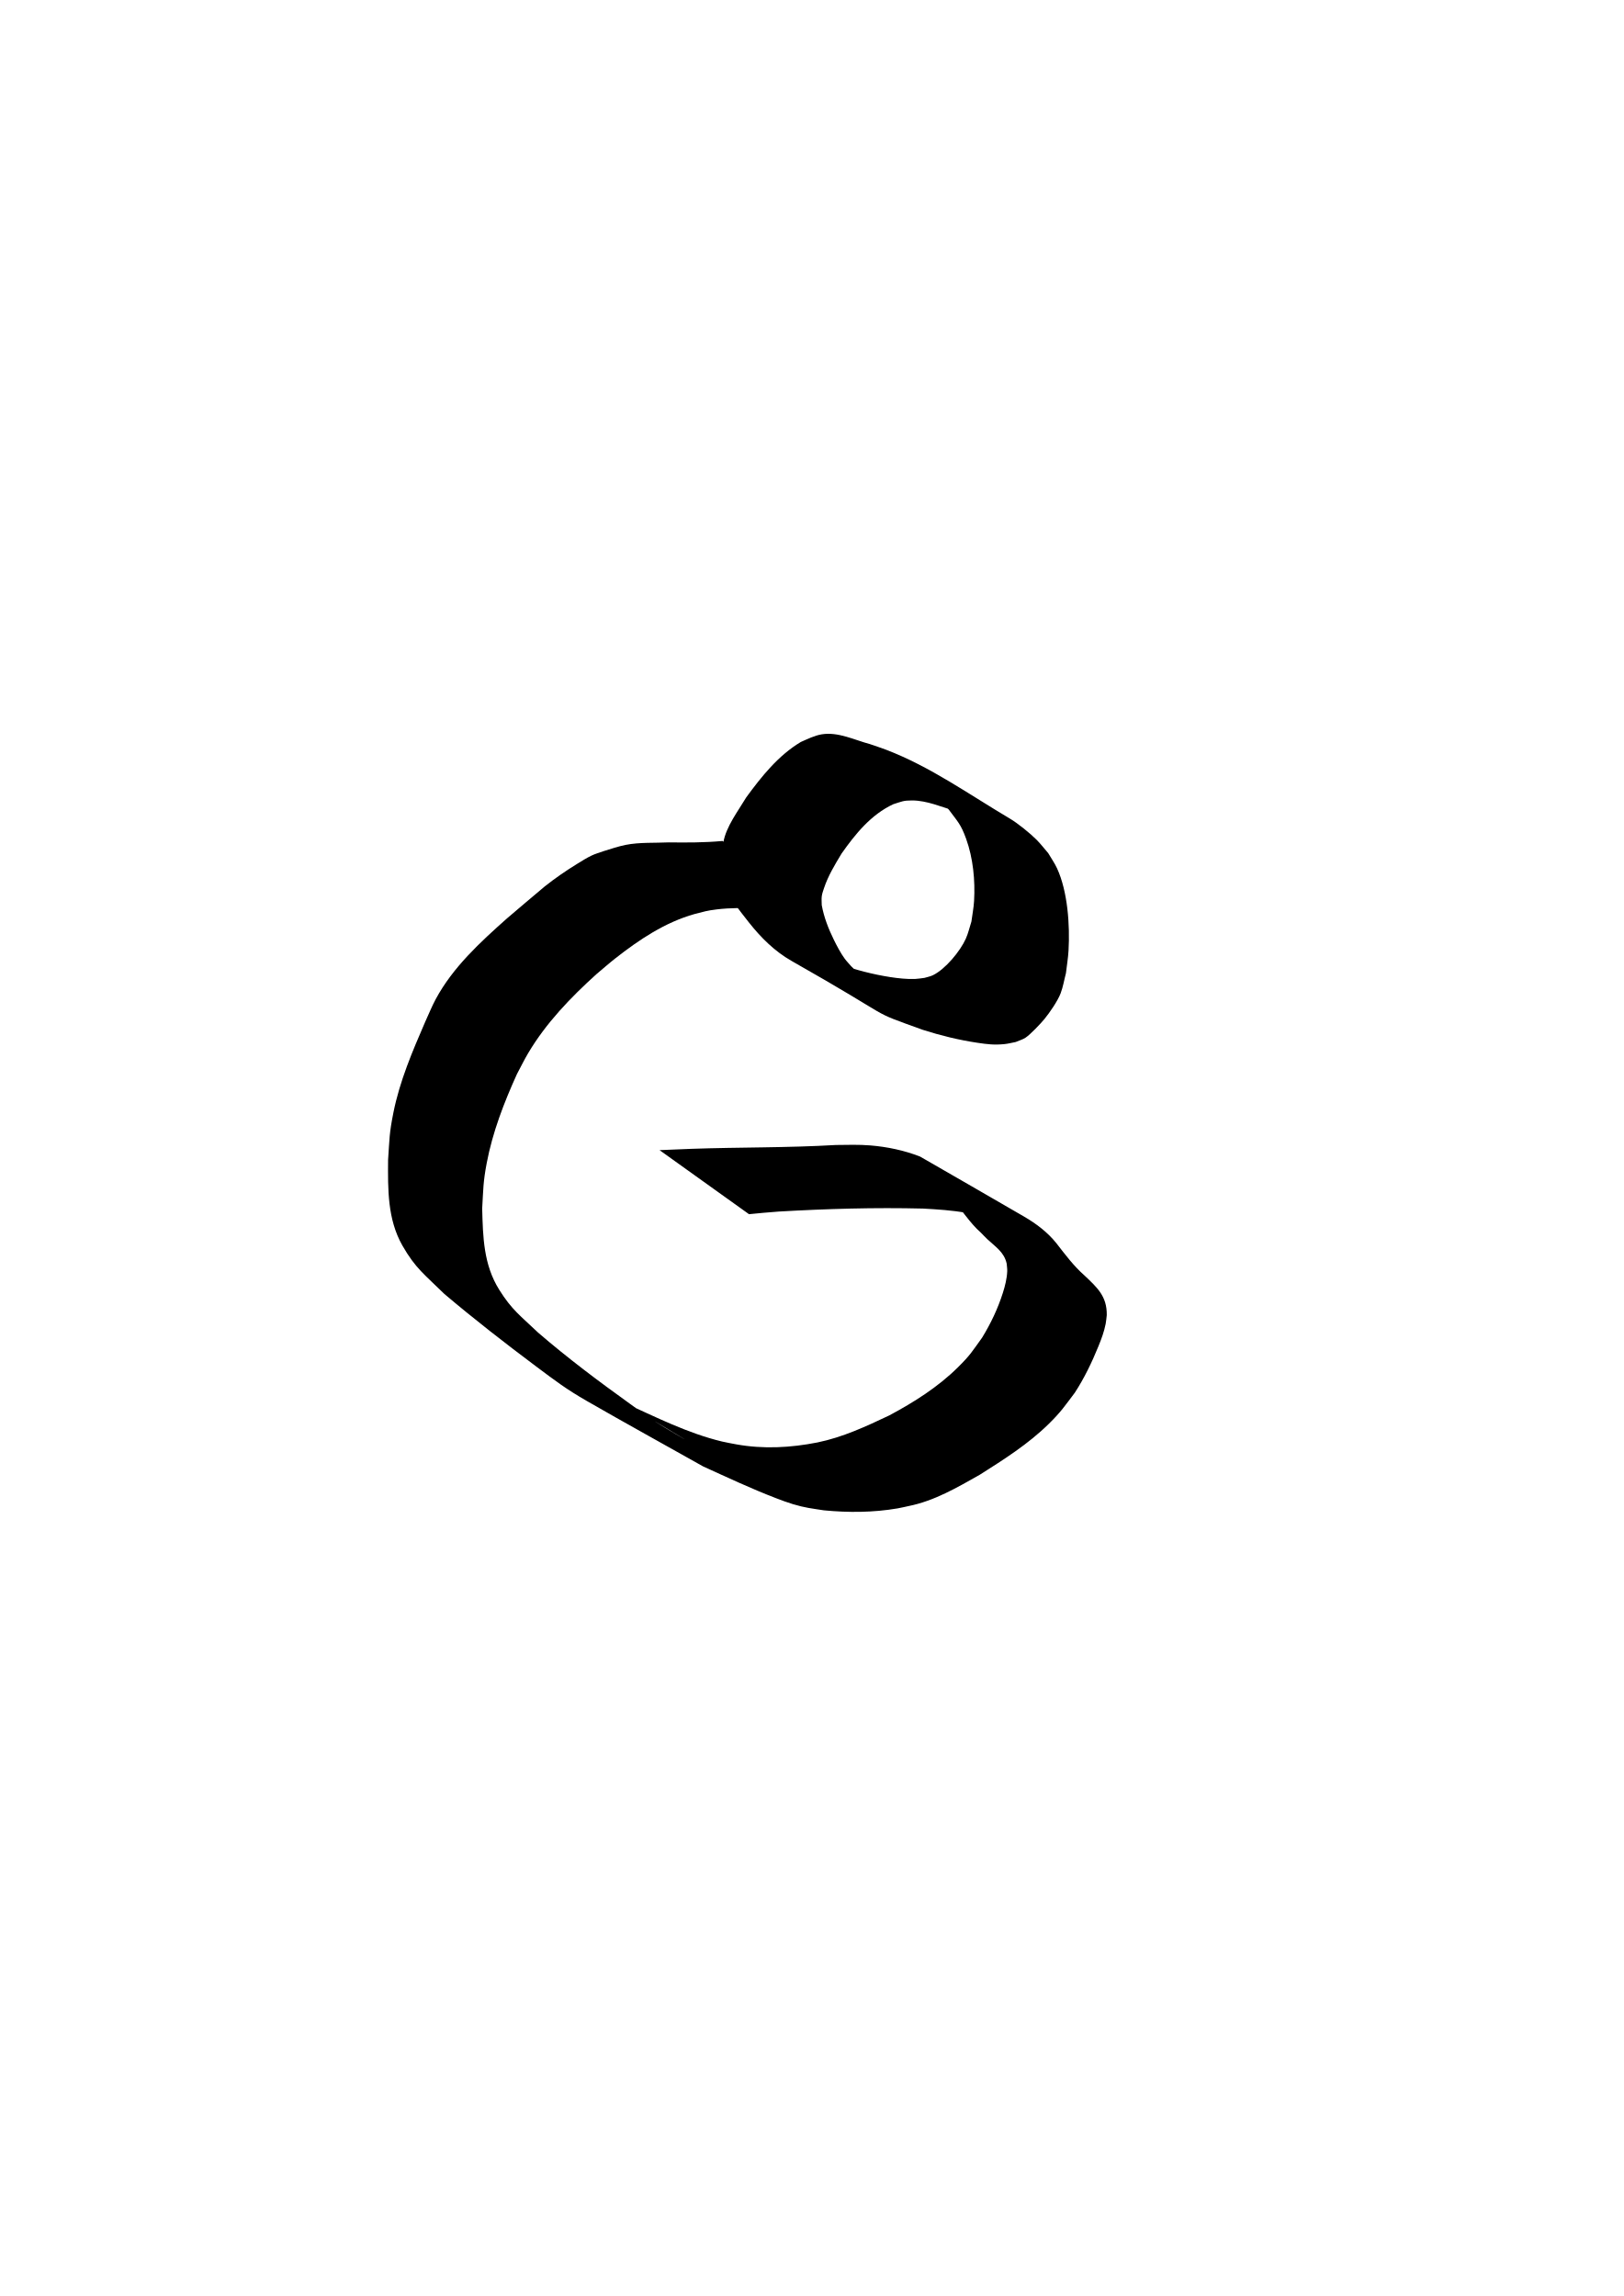
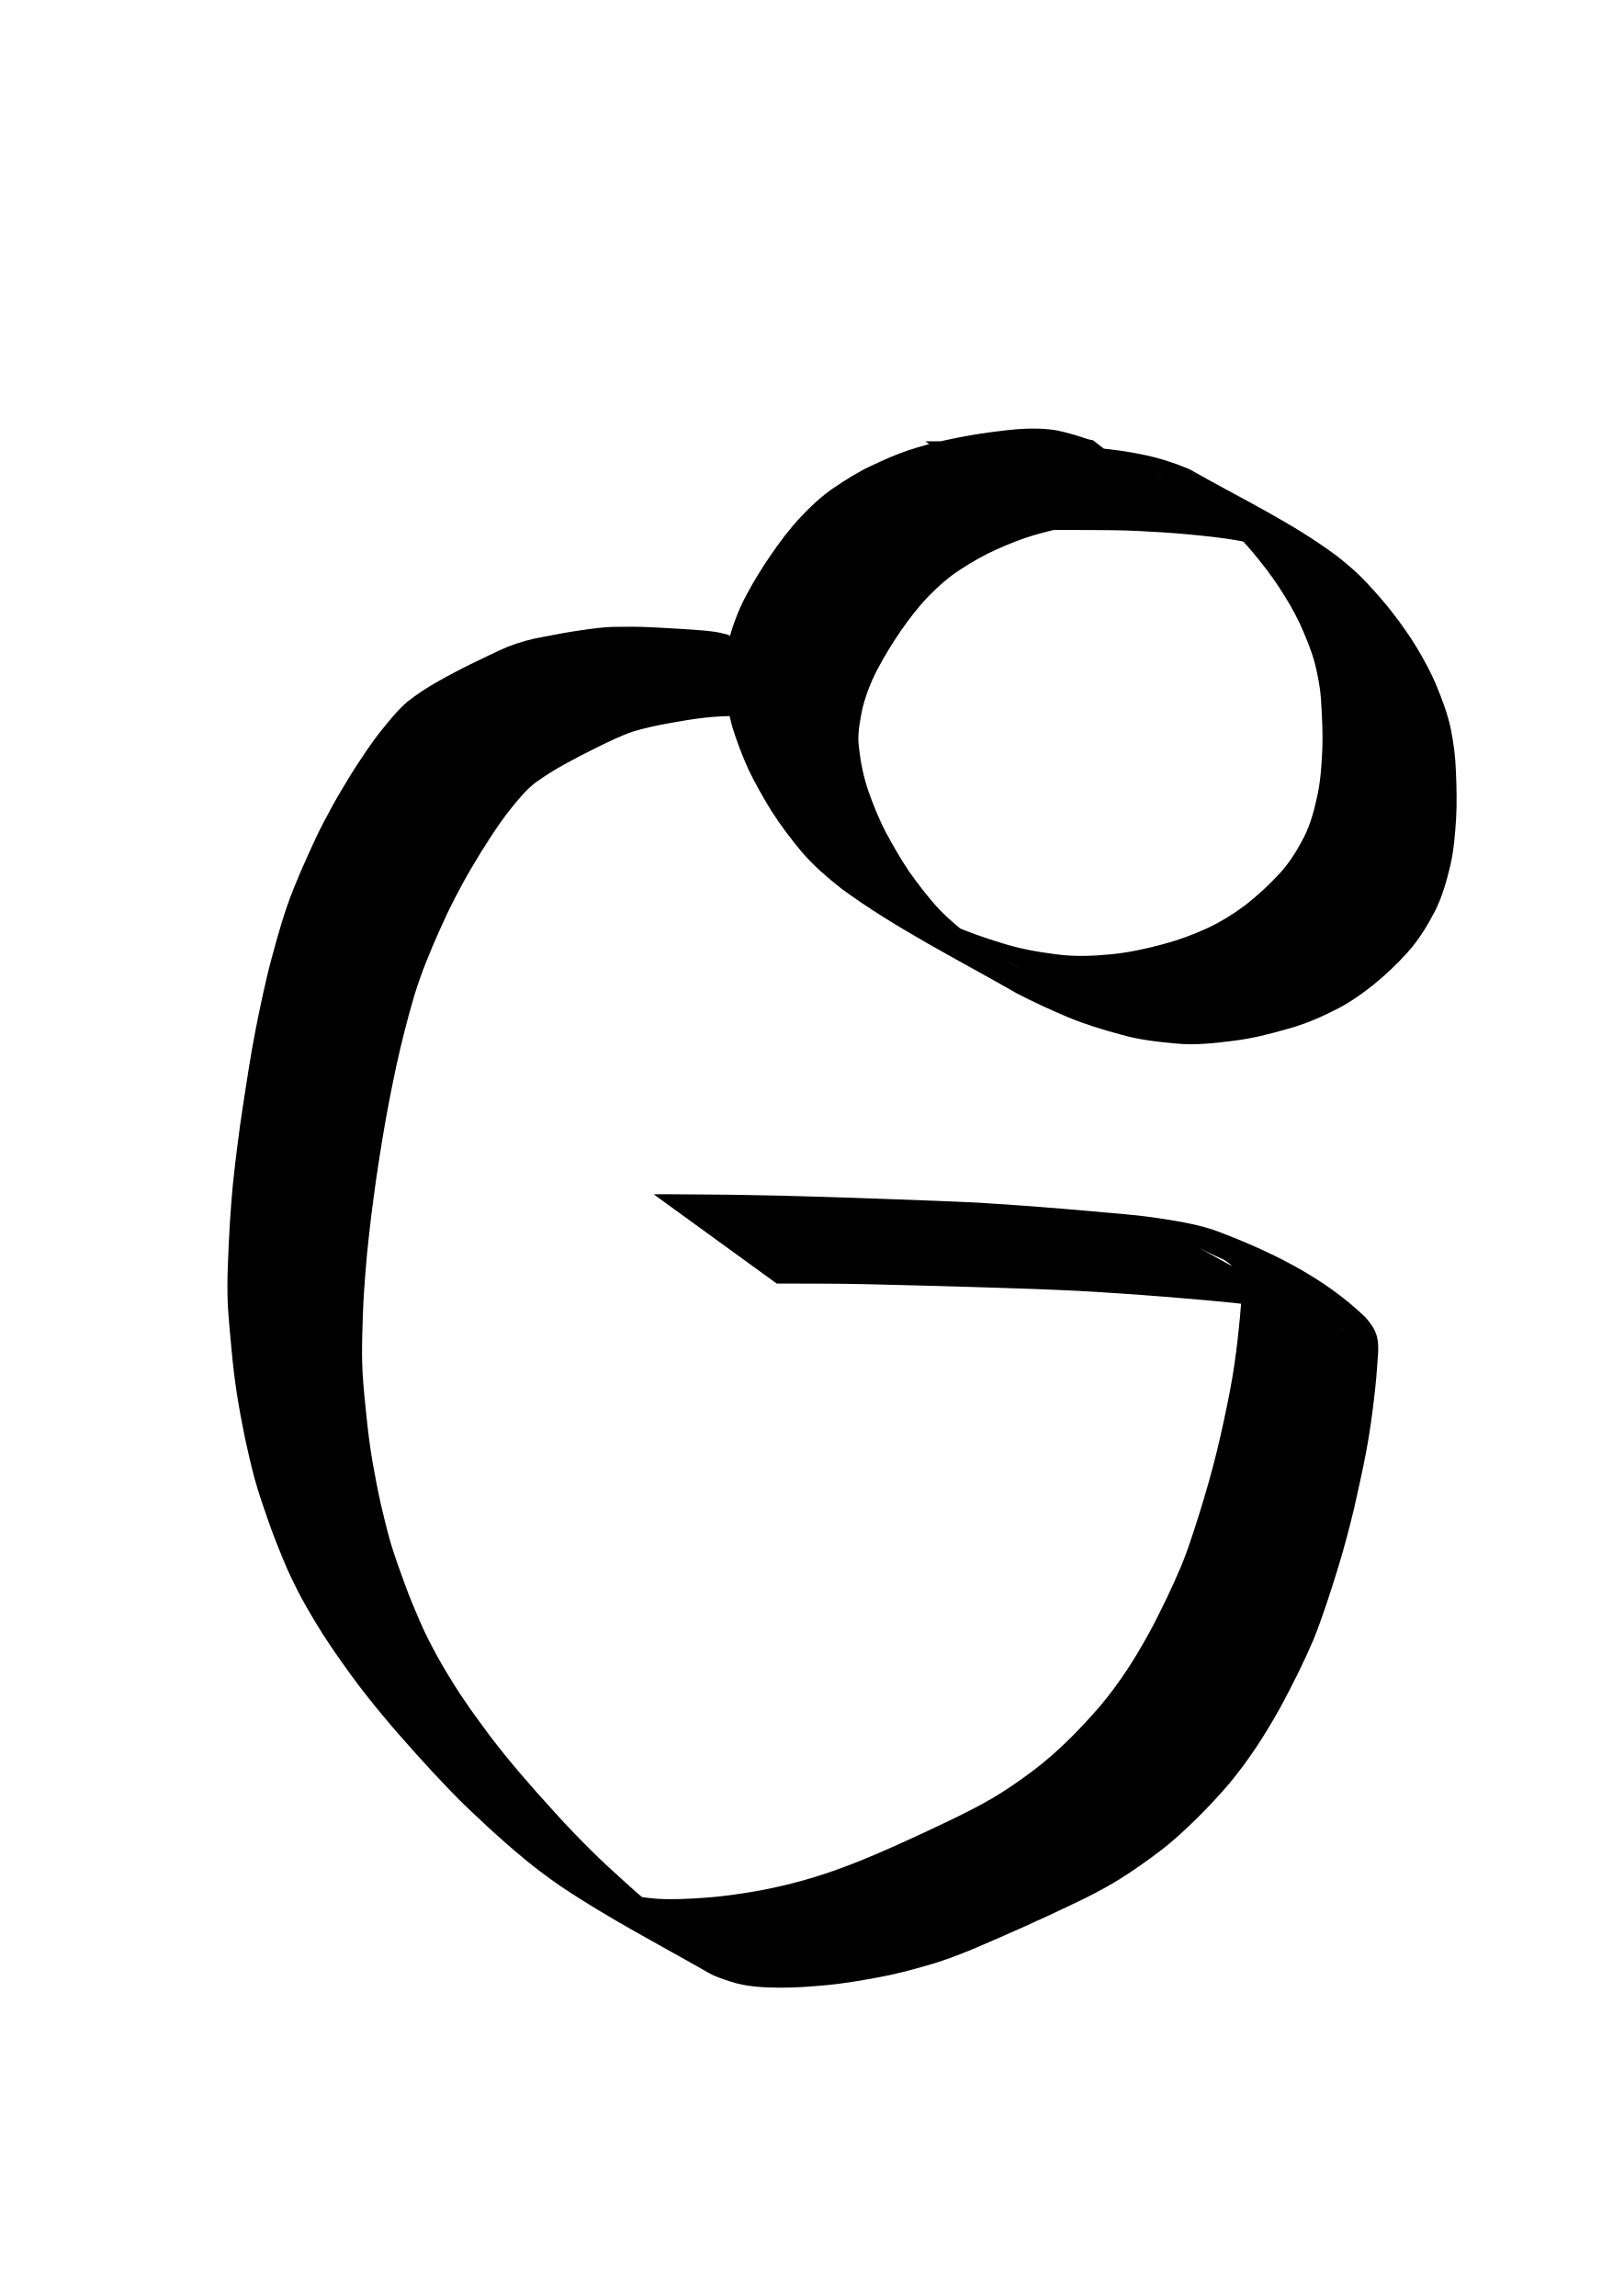
- <svg xmlns="http://www.w3.org/2000/svg" width="210mm" height="297mm" viewBox="0 0 210 297" version="1.1" id="svg1">
-   <defs id="defs1" />
+ <svg xmlns="http://www.w3.org/2000/svg" width="210mm" height="297mm" viewBox="0 0 210 297" version="1.1" id="svg5">
+   <defs id="defs2" />
  <g id="layer1">
-     <path style="fill:#000000;fill-opacity:1;fill-rule:nonzero;stroke:none;stroke-width:0.265" id="path2" d="m 91.079,110.961 c 0.21,0.317 0.424,0.631 0.63,0.95 0.547,0.851 1.048,1.732 1.601,2.58 1.094,1.676 2.305,3.255 3.544,4.824 1.559,1.973 3.342,3.75 5.547,5 14.241,8.072 9.398,6.169 16.948,8.899 2.307,0.739 4.668,1.317 7.064,1.675 1.313,0.196 2.186,0.303 3.496,0.171 0.489,-0.049 0.966,-0.179 1.449,-0.269 0.429,-0.189 0.896,-0.307 1.287,-0.567 0.633,-0.421 1.975,-1.841 2.442,-2.414 0.68,-0.833 1.708,-2.323 2.086,-3.315 0.32,-0.841 0.459,-1.74 0.689,-2.61 0.112,-0.977 0.28,-1.95 0.336,-2.932 0.186,-3.266 -0.098,-7.604 -1.482,-10.621 -0.317,-0.692 -0.765,-1.316 -1.148,-1.975 -0.5,-0.575 -0.962,-1.184 -1.499,-1.725 -0.813,-0.82 -2.435,-2.136 -3.434,-2.728 -5.357,-3.175 -10.299,-6.727 -16.046,-8.926 -0.691,-0.265 -1.397,-0.487 -2.096,-0.731 -1.995,-0.529 -4.078,-1.602 -6.212,-1.258 -0.93,0.15 -1.863,0.622 -2.713,0.992 -2.924,1.757 -5.058,4.441 -7.046,7.153 -1.051,1.765 -2.621,3.787 -2.974,5.861 -0.083,0.487 -0.071,0.985 -0.107,1.477 0.099,0.59 0.162,1.187 0.298,1.77 0.244,1.047 0.719,2.343 1.127,3.343 0.249,0.61 0.849,1.952 1.202,2.554 0.234,0.399 0.514,0.768 0.772,1.152 2.041,2.442 4.794,4.11 7.433,5.822 0,0 12.941,5.029 12.941,5.029 v 0 c -2.49,-1.542 -5.048,-3.041 -7.119,-5.146 -0.28,-0.326 -0.584,-0.632 -0.839,-0.977 -0.515,-0.695 -1.039,-1.694 -1.413,-2.457 -0.7,-1.429 -1.28,-2.908 -1.564,-4.48 0.001,-0.383 -0.046,-0.77 0.004,-1.15 0.047,-0.356 0.173,-0.697 0.286,-1.037 0.528,-1.594 1.413,-3.053 2.275,-4.482 1.787,-2.538 3.811,-5.042 6.686,-6.383 1.105,-0.343 1.276,-0.49 2.434,-0.488 1.935,0.004 3.786,0.848 5.607,1.368 0.674,0.264 1.358,0.503 2.021,0.792 3.628,1.582 12.554,6.941 -8.061,-4.931 -0.625,-0.36 1.238,0.742 1.832,1.151 1.68,1.159 1.842,1.409 3.336,2.792 1.175,1.589 1.564,1.88 2.252,3.784 0.909,2.516 1.182,5.385 1.031,8.042 -0.051,0.896 -0.231,1.78 -0.346,2.67 -0.24,0.736 -0.404,1.501 -0.719,2.208 -0.718,1.608 -2.646,3.956 -4.272,4.738 -0.339,0.163 -0.717,0.225 -1.076,0.337 -0.418,0.048 -0.833,0.127 -1.253,0.143 -1.008,0.037 -2.177,-0.09 -3.162,-0.243 -2.284,-0.356 -4.529,-0.936 -6.703,-1.723 -5.959,-2.396 -3.267,-1.467 7.079,4.745 0.586,0.352 -1.185,-0.685 -1.759,-1.055 -0.484,-0.312 -0.968,-0.627 -1.413,-0.992 -0.817,-0.668 -1.763,-1.739 -2.474,-2.503 -1.231,-1.463 -2.452,-2.936 -3.474,-4.558 -0.272,-0.432 -0.501,-0.891 -0.754,-1.335 -0.829,-1.455 -0.448,-0.683 -1.019,-1.949 z" />
-     <path style="fill:#000000;fill-opacity:1;fill-rule:nonzero;stroke:none;stroke-width:0.265" id="path3" d="m 93.451,108.784 c -2.317,0.217 -4.638,0.211 -6.963,0.183 -1.854,0.09 -3.739,-0.034 -5.573,0.325 -0.891,0.174 -2.053,0.561 -2.914,0.828 -0.502,0.186 -1.025,0.326 -1.507,0.559 -0.627,0.302 -1.217,0.677 -1.81,1.041 -1.475,0.906 -2.877,1.87 -4.235,2.947 -0.438,0.348 -4.47,3.785 -4.878,4.132 -3.456,3.075 -7,6.32 -9.22,10.452 -0.509,0.948 -0.906,1.953 -1.358,2.929 -1.651,3.812 -3.3,7.662 -4.115,11.756 -0.543,2.727 -0.494,3.318 -0.685,6.095 -0.028,3.79 -0.091,7.681 1.851,11.088 1.694,2.97 2.908,3.779 5.427,6.26 3.863,3.271 7.863,6.379 11.915,9.412 2.469,1.848 3.843,2.899 6.53,4.445 4.982,2.865 10.018,5.636 15.026,8.455 3.114,1.413 6.213,2.877 9.409,4.101 0.729,0.279 1.46,0.557 2.208,0.781 1.575,0.472 2.394,0.546 3.997,0.797 3.165,0.305 6.378,0.289 9.519,-0.25 0.489,-0.084 0.972,-0.205 1.458,-0.307 3.323,-0.669 6.264,-2.393 9.179,-4.043 3.126,-1.98 6.284,-3.978 8.935,-6.589 1.615,-1.591 2.019,-2.252 3.365,-4.028 1.226,-1.886 2.204,-3.92 3.05,-6.001 0.405,-0.997 0.729,-1.862 0.939,-2.912 0.074,-0.371 0.094,-0.75 0.141,-1.126 0.035,-2.444 -1.239,-3.562 -2.889,-5.131 -1.379,-1.212 -2.47,-2.677 -3.59,-4.118 -1.143,-1.444 -2.617,-2.562 -4.202,-3.485 -4.479,-2.61 -8.979,-5.182 -13.468,-7.774 -2.04,-0.798 -4.241,-1.258 -6.425,-1.439 -1.489,-0.124 -2.974,-0.071 -4.466,-0.056 -6.216,0.369 -12.446,0.277 -18.665,0.496 -2.89,0.115 -1.511,0.059 -4.135,0.169 0,0 11.57,8.286 11.57,8.286 v 0 c 2.43,-0.235 1.15,-0.12 3.843,-0.341 6.209,-0.357 12.435,-0.542 18.653,-0.386 3.787,0.208 7.487,0.474 10.877,2.355 -3.755,-2.181 -7.506,-4.368 -11.264,-6.542 -0.362,-0.21 0.722,0.424 1.075,0.647 0.339,0.214 0.663,0.45 1.002,0.662 0.824,0.517 0.892,0.435 1.56,1.082 0.19,0.184 0.347,0.398 0.521,0.598 1.3,1.382 2.276,3.05 3.717,4.309 0.272,0.276 0.534,0.561 0.815,0.828 1.048,0.994 2.2,1.67 2.528,3.188 0.023,0.325 0.083,0.65 0.07,0.975 -0.037,0.946 -0.284,1.919 -0.568,2.812 -0.647,2.036 -1.569,3.972 -2.686,5.791 -1.316,1.819 -1.498,2.223 -3.13,3.837 -2.585,2.556 -5.685,4.512 -8.875,6.216 -2.991,1.419 -6.023,2.829 -9.287,3.496 -3.464,0.684 -6.992,0.876 -10.487,0.247 -0.618,-0.123 -1.241,-0.221 -1.854,-0.368 -4.449,-1.068 -8.622,-3.191 -12.763,-5.066 2.565,1.543 5.134,3.08 7.695,4.629 1.139,0.689 -2.312,-1.324 -3.428,-2.049 -1.161,-0.754 -2.276,-1.576 -3.399,-2.384 -4.074,-2.928 -8.096,-5.942 -11.895,-9.222 -2.318,-2.214 -3.384,-2.921 -5.024,-5.538 -2.031,-3.242 -2.109,-6.813 -2.205,-10.51 0.147,-2.511 0.118,-3.41 0.586,-5.881 0.757,-3.997 2.239,-7.822 3.911,-11.513 0.483,-0.9 0.928,-1.822 1.449,-2.701 2.309,-3.896 5.485,-7.196 8.824,-10.215 0.814,-0.68 1.608,-1.385 2.442,-2.041 3.095,-2.43 6.441,-4.672 10.266,-5.745 1.288,-0.326 1.525,-0.429 2.83,-0.593 1.808,-0.227 3.643,-0.174 5.46,-0.2 2.427,0.016 4.855,-0.045 7.28,0.031 z" />
+     <path style="fill:#000000;stroke-width:0.265" id="path14057" d="m 141.382,56.958 c -0.54,-0.078 -1.056,-0.273 -1.575,-0.443 -1.002,-0.319 -2.016,-0.608 -3.046,-0.822 -1.316,-0.247 -2.66,-0.281 -3.994,-0.246 -1.668,0.066 -3.324,0.29 -4.977,0.509 -1.75,0.239 -3.488,0.557 -5.215,0.924 -1.707,0.343 -3.381,0.816 -5.038,1.346 -1.682,0.575 -3.31,1.289 -4.913,2.053 -1.673,0.788 -3.234,1.776 -4.763,2.809 -1.626,1.089 -3.034,2.448 -4.374,3.864 -1.407,1.498 -2.629,3.151 -3.794,4.84 -1.137,1.659 -2.193,3.371 -3.141,5.145 -0.91,1.694 -1.618,3.48 -2.143,5.327 -0.501,1.887 -0.744,3.816 -0.717,5.766 0.123,2.003 0.472,3.98 0.995,5.914 0.584,1.921 1.305,3.798 2.131,5.627 0.891,1.847 1.909,3.629 2.981,5.376 1.172,1.83 2.49,3.56 3.875,5.233 1.539,1.794 3.334,3.335 5.184,4.795 7.038,5.169 15.311,9.3 22.651,13.523 2.164,1.121 4.379,2.141 6.624,3.087 2.205,0.919 4.494,1.607 6.796,2.236 2.314,0.666 4.706,0.94 7.095,1.157 2.5,0.25 5.002,-0.025 7.482,-0.344 2.363,-0.28 4.668,-0.864 6.949,-1.522 2.076,-0.549 4.045,-1.381 5.961,-2.337 1.867,-0.9 3.562,-2.072 5.178,-3.358 1.601,-1.298 3.1,-2.708 4.471,-4.245 1.43,-1.592 2.541,-3.416 3.524,-5.307 0.948,-1.887 1.517,-3.922 2.001,-5.967 0.451,-1.996 0.608,-4.04 0.737,-6.077 0.107,-1.996 0.059,-3.996 -0.027,-5.992 -0.062,-1.904 -0.303,-3.789 -0.683,-5.653 -0.411,-1.878 -1.092,-3.677 -1.818,-5.452 -0.722,-1.744 -1.632,-3.399 -2.601,-5.015 -0.933,-1.536 -1.977,-3 -3.073,-4.423 -1.045,-1.358 -2.184,-2.639 -3.352,-3.893 -1.167,-1.265 -2.479,-2.377 -3.826,-3.443 -5.87,-4.389 -12.642,-7.566 -18.938,-11.162 -0.277,-0.158 -0.585,-0.254 -0.88,-0.375 -0.963,-0.395 -0.878,-0.349 -1.875,-0.687 -2.075,-0.694 -4.225,-1.117 -6.386,-1.434 -2.307,-0.308 -4.625,-0.53 -6.944,-0.724 -2.185,-0.188 -4.375,-0.301 -6.565,-0.385 -2.024,-0.067 -4.049,-0.073 -6.074,-0.086 -1.867,-0.02 -3.734,-0.022 -5.601,-0.01 0,0 15.796,11.464 15.796,11.464 v 0 c 1.855,-0.008 3.709,0.007 5.564,0.011 1.998,0.011 3.996,0.019 5.992,0.115 2.163,0.104 4.325,0.231 6.482,0.432 2.289,0.213 4.581,0.439 6.844,0.855 2.111,0.429 4.212,0.94 6.203,1.781 0.728,0.322 1.093,0.468 1.794,0.839 0.28,0.148 1.101,0.628 0.827,0.469 -27.55,-15.996 -20.038,-11.826 -14.406,-8.315 1.383,0.955 2.717,1.987 3.934,3.149 1.209,1.181 2.361,2.42 3.445,3.717 1.122,1.364 2.215,2.752 3.181,4.233 1.004,1.526 1.95,3.092 2.733,4.745 0.756,1.666 1.462,3.362 1.959,5.126 0.45,1.76 0.77,3.544 0.852,5.363 0.122,1.935 0.203,3.873 0.14,5.812 -0.095,1.938 -0.205,3.883 -0.593,5.789 -0.404,1.897 -0.872,3.793 -1.742,5.539 -0.9,1.744 -1.921,3.426 -3.27,4.865 -1.332,1.422 -2.758,2.757 -4.293,3.96 -1.553,1.163 -3.195,2.192 -4.956,3.016 -1.849,0.854 -3.758,1.558 -5.729,2.081 -2.206,0.594 -4.44,1.083 -6.717,1.307 -2.414,0.235 -4.836,0.33 -7.247,-0.013 -2.336,-0.295 -4.652,-0.719 -6.901,-1.432 -2.254,-0.688 -4.488,-1.449 -6.634,-2.43 -2.203,-0.996 -4.393,-2.027 -6.497,-3.221 5.165,2.986 10.331,5.97 15.494,8.959 0.348,0.201 -0.701,-0.392 -1.048,-0.594 -1.382,-0.802 -2.729,-1.665 -4.04,-2.577 -1.87,-1.334 -3.671,-2.768 -5.284,-4.408 -1.451,-1.542 -2.734,-3.227 -3.961,-4.951 -1.12,-1.657 -2.113,-3.395 -3.059,-5.157 -0.899,-1.716 -1.605,-3.519 -2.257,-5.342 -0.597,-1.783 -0.981,-3.614 -1.185,-5.485 -0.028,-0.289 -0.073,-0.576 -0.084,-0.866 -0.055,-1.463 0.249,-2.919 0.537,-4.344 0.438,-1.724 1.086,-3.381 1.907,-4.96 0.899,-1.712 1.91,-3.361 3.001,-4.958 1.114,-1.6 2.29,-3.159 3.653,-4.558 1.276,-1.296 2.63,-2.513 4.174,-3.487 1.476,-0.958 3.002,-1.837 4.613,-2.55 1.559,-0.694 3.14,-1.347 4.78,-1.825 1.621,-0.473 3.262,-0.875 4.922,-1.193 1.698,-0.323 3.403,-0.61 5.121,-0.801 1.619,-0.174 3.248,-0.326 4.878,-0.234 1.284,0.097 2.564,0.257 3.796,0.651 1.012,0.306 2.023,0.617 3.021,0.966 0.563,0.182 1.146,0.321 1.676,0.582 0,0 -15.722,-12.256 -15.722,-12.256 z" />
+     <path style="fill:#000000;stroke-width:0.265" id="path14819" d="m 94.209,82.118 c -0.395,-0.103 -0.792,-0.192 -1.188,-0.288 -0.65,-0.139 -1.314,-0.197 -1.975,-0.264 -1.046,-0.095 -2.096,-0.157 -3.144,-0.223 -1.339,-0.078 -2.678,-0.164 -4.018,-0.22 -1.394,-0.066 -2.79,-0.059 -4.185,-0.036 -1.518,-0.002 -3.019,0.217 -4.518,0.433 -1.621,0.229 -3.23,0.53 -4.836,0.845 -1.611,0.278 -3.178,0.708 -4.7,1.302 -1.585,0.689 -3.137,1.449 -4.689,2.208 -1.464,0.712 -2.903,1.473 -4.319,2.277 -1.385,0.775 -2.715,1.639 -3.957,2.627 -1.264,1.098 -2.316,2.406 -3.36,3.706 -1.007,1.253 -1.906,2.587 -2.792,3.927 -0.863,1.283 -1.66,2.607 -2.448,3.937 -0.787,1.324 -1.52,2.679 -2.234,4.043 -0.728,1.378 -1.372,2.798 -2.012,4.218 -0.644,1.402 -1.25,2.82 -1.823,4.252 -0.607,1.478 -1.119,2.991 -1.587,4.518 -0.469,1.558 -0.908,3.124 -1.326,4.696 -0.409,1.517 -0.759,3.048 -1.1,4.581 -0.341,1.537 -0.655,3.079 -0.955,4.624 -0.312,1.603 -0.592,3.211 -0.854,4.823 -0.273,1.689 -0.536,3.38 -0.788,5.073 -0.258,1.671 -0.487,3.347 -0.698,5.025 -0.205,1.64 -0.409,3.279 -0.576,4.923 -0.161,1.716 -0.294,3.435 -0.401,5.155 -0.102,1.78 -0.193,3.561 -0.254,5.343 -0.067,1.754 -0.089,3.507 -0.004,5.261 0.123,1.942 0.302,3.88 0.489,5.816 0.168,1.87 0.396,3.734 0.675,5.591 0.297,1.872 0.647,3.735 1.021,5.593 0.384,1.803 0.801,3.599 1.275,5.381 0.501,1.81 1.111,3.587 1.733,5.358 0.582,1.669 1.221,3.316 1.896,4.949 0.662,1.628 1.428,3.209 2.237,4.768 0.921,1.738 1.94,3.421 2.985,5.085 1.133,1.78 2.354,3.5 3.589,5.21 1.287,1.776 2.662,3.485 4.052,5.18 1.447,1.745 2.951,3.442 4.463,5.131 1.468,1.644 2.972,3.256 4.505,4.841 1.502,1.559 3.082,3.037 4.672,4.506 1.549,1.437 3.142,2.825 4.767,4.176 1.533,1.279 3.146,2.455 4.786,3.592 6.132,4.114 12.752,7.541 19.124,11.186 0.852,0.487 1.857,0.783 2.782,1.095 2.024,0.658 4.146,0.748 6.254,0.776 2.114,0.012 4.223,-0.147 6.326,-0.349 2.203,-0.219 4.384,-0.591 6.558,-0.999 2.12,-0.384 4.201,-0.939 6.268,-1.539 2.032,-0.561 3.994,-1.32 5.94,-2.12 2.211,-0.938 4.409,-1.908 6.602,-2.886 2.117,-0.953 4.224,-1.925 6.315,-2.932 1.995,-0.923 3.935,-1.948 5.817,-3.083 1.858,-1.155 3.648,-2.415 5.389,-3.738 1.71,-1.292 3.276,-2.754 4.804,-4.253 1.45,-1.428 2.834,-2.92 4.161,-4.463 1.272,-1.521 2.438,-3.125 3.541,-4.771 1.05,-1.572 2.014,-3.197 2.942,-4.843 0.852,-1.536 1.647,-3.103 2.429,-4.676 0.705,-1.435 1.379,-2.885 2.008,-4.355 0.608,-1.496 1.136,-3.023 1.659,-4.551 0.482,-1.435 0.941,-2.878 1.391,-4.323 0.422,-1.356 0.813,-2.72 1.184,-4.091 0.358,-1.334 0.697,-2.674 1.021,-4.017 0.297,-1.318 0.587,-2.637 0.875,-3.957 0.27,-1.219 0.517,-2.442 0.742,-3.67 0.21,-1.14 0.396,-2.284 0.56,-3.431 0.15,-1.042 0.28,-2.088 0.404,-3.133 0.117,-0.95 0.216,-1.901 0.299,-2.854 0.077,-0.9 0.146,-1.8 0.203,-2.701 0.079,-0.917 0.066,-1.823 -0.188,-2.71 -0.285,-0.88 -0.844,-1.605 -1.443,-2.291 -5.416,-5.23 -12.518,-8.651 -19.569,-11.271 -1.169,-0.39 -2.369,-0.68 -3.577,-0.921 -1.453,-0.285 -2.915,-0.514 -4.38,-0.724 -1.768,-0.244 -3.546,-0.403 -5.323,-0.558 -1.975,-0.167 -3.949,-0.349 -5.924,-0.518 -1.918,-0.162 -3.838,-0.306 -5.757,-0.45 -1.845,-0.128 -3.69,-0.255 -5.535,-0.371 -1.872,-0.092 -3.744,-0.166 -5.617,-0.24 -1.909,-0.066 -3.817,-0.14 -5.725,-0.213 -1.735,-0.067 -3.469,-0.125 -5.204,-0.184 -1.595,-0.057 -3.191,-0.103 -4.786,-0.15 -1.49,-0.046 -2.981,-0.087 -4.472,-0.123 -1.512,-0.039 -3.025,-0.06 -4.538,-0.084 -1.569,-0.034 -3.139,-0.046 -4.708,-0.058 -1.426,-0.012 -2.852,-0.021 -4.278,-0.031 -0.881,-0.012 -1.763,-0.005 -2.644,0.002 0,0 15.914,11.548 15.914,11.548 v 0 c 0.871,-0.004 1.743,-1.2e-4 2.614,0.002 1.415,0.002 2.829,0.006 4.244,0.011 1.56,0.008 3.12,0.032 4.68,0.067 1.519,0.033 3.037,0.074 4.556,0.111 1.483,0.038 2.966,0.076 4.449,0.114 1.586,0.043 3.172,0.092 4.758,0.138 1.722,0.052 3.444,0.108 5.166,0.164 1.901,0.062 3.801,0.123 5.701,0.21 1.872,0.082 3.744,0.164 5.614,0.292 1.836,0.119 3.672,0.234 5.507,0.376 1.91,0.141 3.819,0.289 5.726,0.455 1.974,0.171 3.947,0.343 5.919,0.541 1.781,0.19 3.561,0.398 5.326,0.705 1.455,0.25 2.911,0.513 4.34,0.89 1.166,0.33 2.332,0.68 3.421,1.221 0.365,0.179 0.603,0.289 0.957,0.488 0.15,0.085 0.593,0.351 0.444,0.265 -26.509,-15.322 -21.736,-11.849 -15.61,-9.145 0.656,0.416 1.249,0.925 1.748,1.523 0.518,0.682 0.661,0.96 0.618,1.858 -0.027,0.885 -0.076,1.769 -0.148,2.652 -0.073,0.938 -0.154,1.874 -0.259,2.809 -0.109,1.036 -0.217,2.072 -0.355,3.105 -0.147,1.128 -0.305,2.255 -0.502,3.376 -0.206,1.212 -0.437,2.419 -0.689,3.622 -0.27,1.31 -0.546,2.618 -0.846,3.921 -0.308,1.327 -0.625,2.653 -0.974,3.97 -0.365,1.351 -0.741,2.699 -1.141,4.04 -0.431,1.434 -0.877,2.864 -1.341,4.289 -0.492,1.485 -0.989,2.971 -1.589,4.416 -0.61,1.441 -1.25,2.869 -1.928,4.28 -0.749,1.55 -1.511,3.094 -2.341,4.603 -0.893,1.605 -1.822,3.19 -2.837,4.721 -1.064,1.578 -2.179,3.125 -3.416,4.574 -1.293,1.496 -2.633,2.951 -4.042,4.34 -1.478,1.436 -3.015,2.81 -4.668,4.044 -1.698,1.267 -3.435,2.485 -5.263,3.559 -1.858,1.07 -3.772,2.035 -5.707,2.96 -2.072,0.995 -4.156,1.963 -6.251,2.91 -2.18,0.976 -4.37,1.933 -6.603,2.783 -1.924,0.728 -3.87,1.395 -5.853,1.945 -2.023,0.559 -4.067,1.038 -6.136,1.399 -2.146,0.37 -4.302,0.684 -6.476,0.833 -2.055,0.149 -4.117,0.266 -6.178,0.15 -2.021,-0.151 -4.02,-0.467 -5.886,-1.302 -0.792,-0.356 -1.018,-0.439 -1.779,-0.85 -0.284,-0.153 -1.118,-0.642 -0.84,-0.48 27.483,15.922 19.874,11.634 14.171,8.175 -1.675,-1.077 -3.316,-2.208 -4.883,-3.437 -1.653,-1.308 -3.274,-2.656 -4.83,-4.078 -1.596,-1.44 -3.188,-2.886 -4.708,-4.407 -1.559,-1.562 -3.101,-3.141 -4.573,-4.786 -1.523,-1.654 -3.009,-3.342 -4.474,-5.048 -1.4,-1.65 -2.771,-3.327 -4.073,-5.056 -1.244,-1.672 -2.471,-3.358 -3.623,-5.095 -1.054,-1.6 -2.051,-3.237 -2.987,-4.909 -0.821,-1.506 -1.617,-3.028 -2.295,-4.606 -0.695,-1.605 -1.37,-3.219 -1.967,-4.864 -0.635,-1.727 -1.258,-3.46 -1.797,-5.22 -0.494,-1.747 -0.935,-3.508 -1.335,-5.28 -0.403,-1.825 -0.75,-3.662 -1.073,-5.503 -0.295,-1.826 -0.541,-3.658 -0.725,-5.498 -0.2,-1.905 -0.4,-3.811 -0.518,-5.723 -0.092,-1.7 -0.087,-3.402 -0.041,-5.104 0.048,-1.765 0.099,-3.531 0.215,-5.293 0.108,-1.694 0.246,-3.386 0.4,-5.076 0.158,-1.63 0.348,-3.258 0.541,-4.884 0.208,-1.666 0.43,-3.33 0.668,-4.992 0.246,-1.683 0.516,-3.362 0.79,-5.04 0.259,-1.59 0.54,-3.176 0.848,-4.757 0.298,-1.529 0.6,-3.057 0.929,-4.579 0.335,-1.51 0.682,-3.017 1.066,-4.515 0.4,-1.551 0.812,-3.098 1.271,-4.632 0.456,-1.475 0.959,-2.934 1.538,-4.366 0.557,-1.408 1.151,-2.801 1.774,-4.181 0.62,-1.387 1.259,-2.765 1.963,-4.112 0.698,-1.335 1.411,-2.661 2.182,-3.956 0.768,-1.304 1.559,-2.594 2.391,-3.858 0.849,-1.291 1.718,-2.569 2.69,-3.772 0.95,-1.179 1.913,-2.37 3.124,-3.295 1.214,-0.882 2.487,-1.675 3.802,-2.399 1.393,-0.769 2.805,-1.502 4.235,-2.199 1.496,-0.728 2.992,-1.473 4.569,-2.01 1.49,-0.454 3.011,-0.78 4.542,-1.059 1.582,-0.292 3.168,-0.562 4.767,-0.742 1.47,-0.157 2.944,-0.236 4.423,-0.211 1.377,0.011 2.753,0.039 4.127,0.128 1.34,0.082 2.68,0.165 4.018,0.285 1.056,0.098 2.112,0.204 3.156,0.399 0.645,0.125 1.283,0.277 1.91,0.475 0.41,0.111 0.817,0.235 1.226,0.35 0,0 -15.812,-12.139 -15.812,-12.139 z" />
  </g>
</svg>
